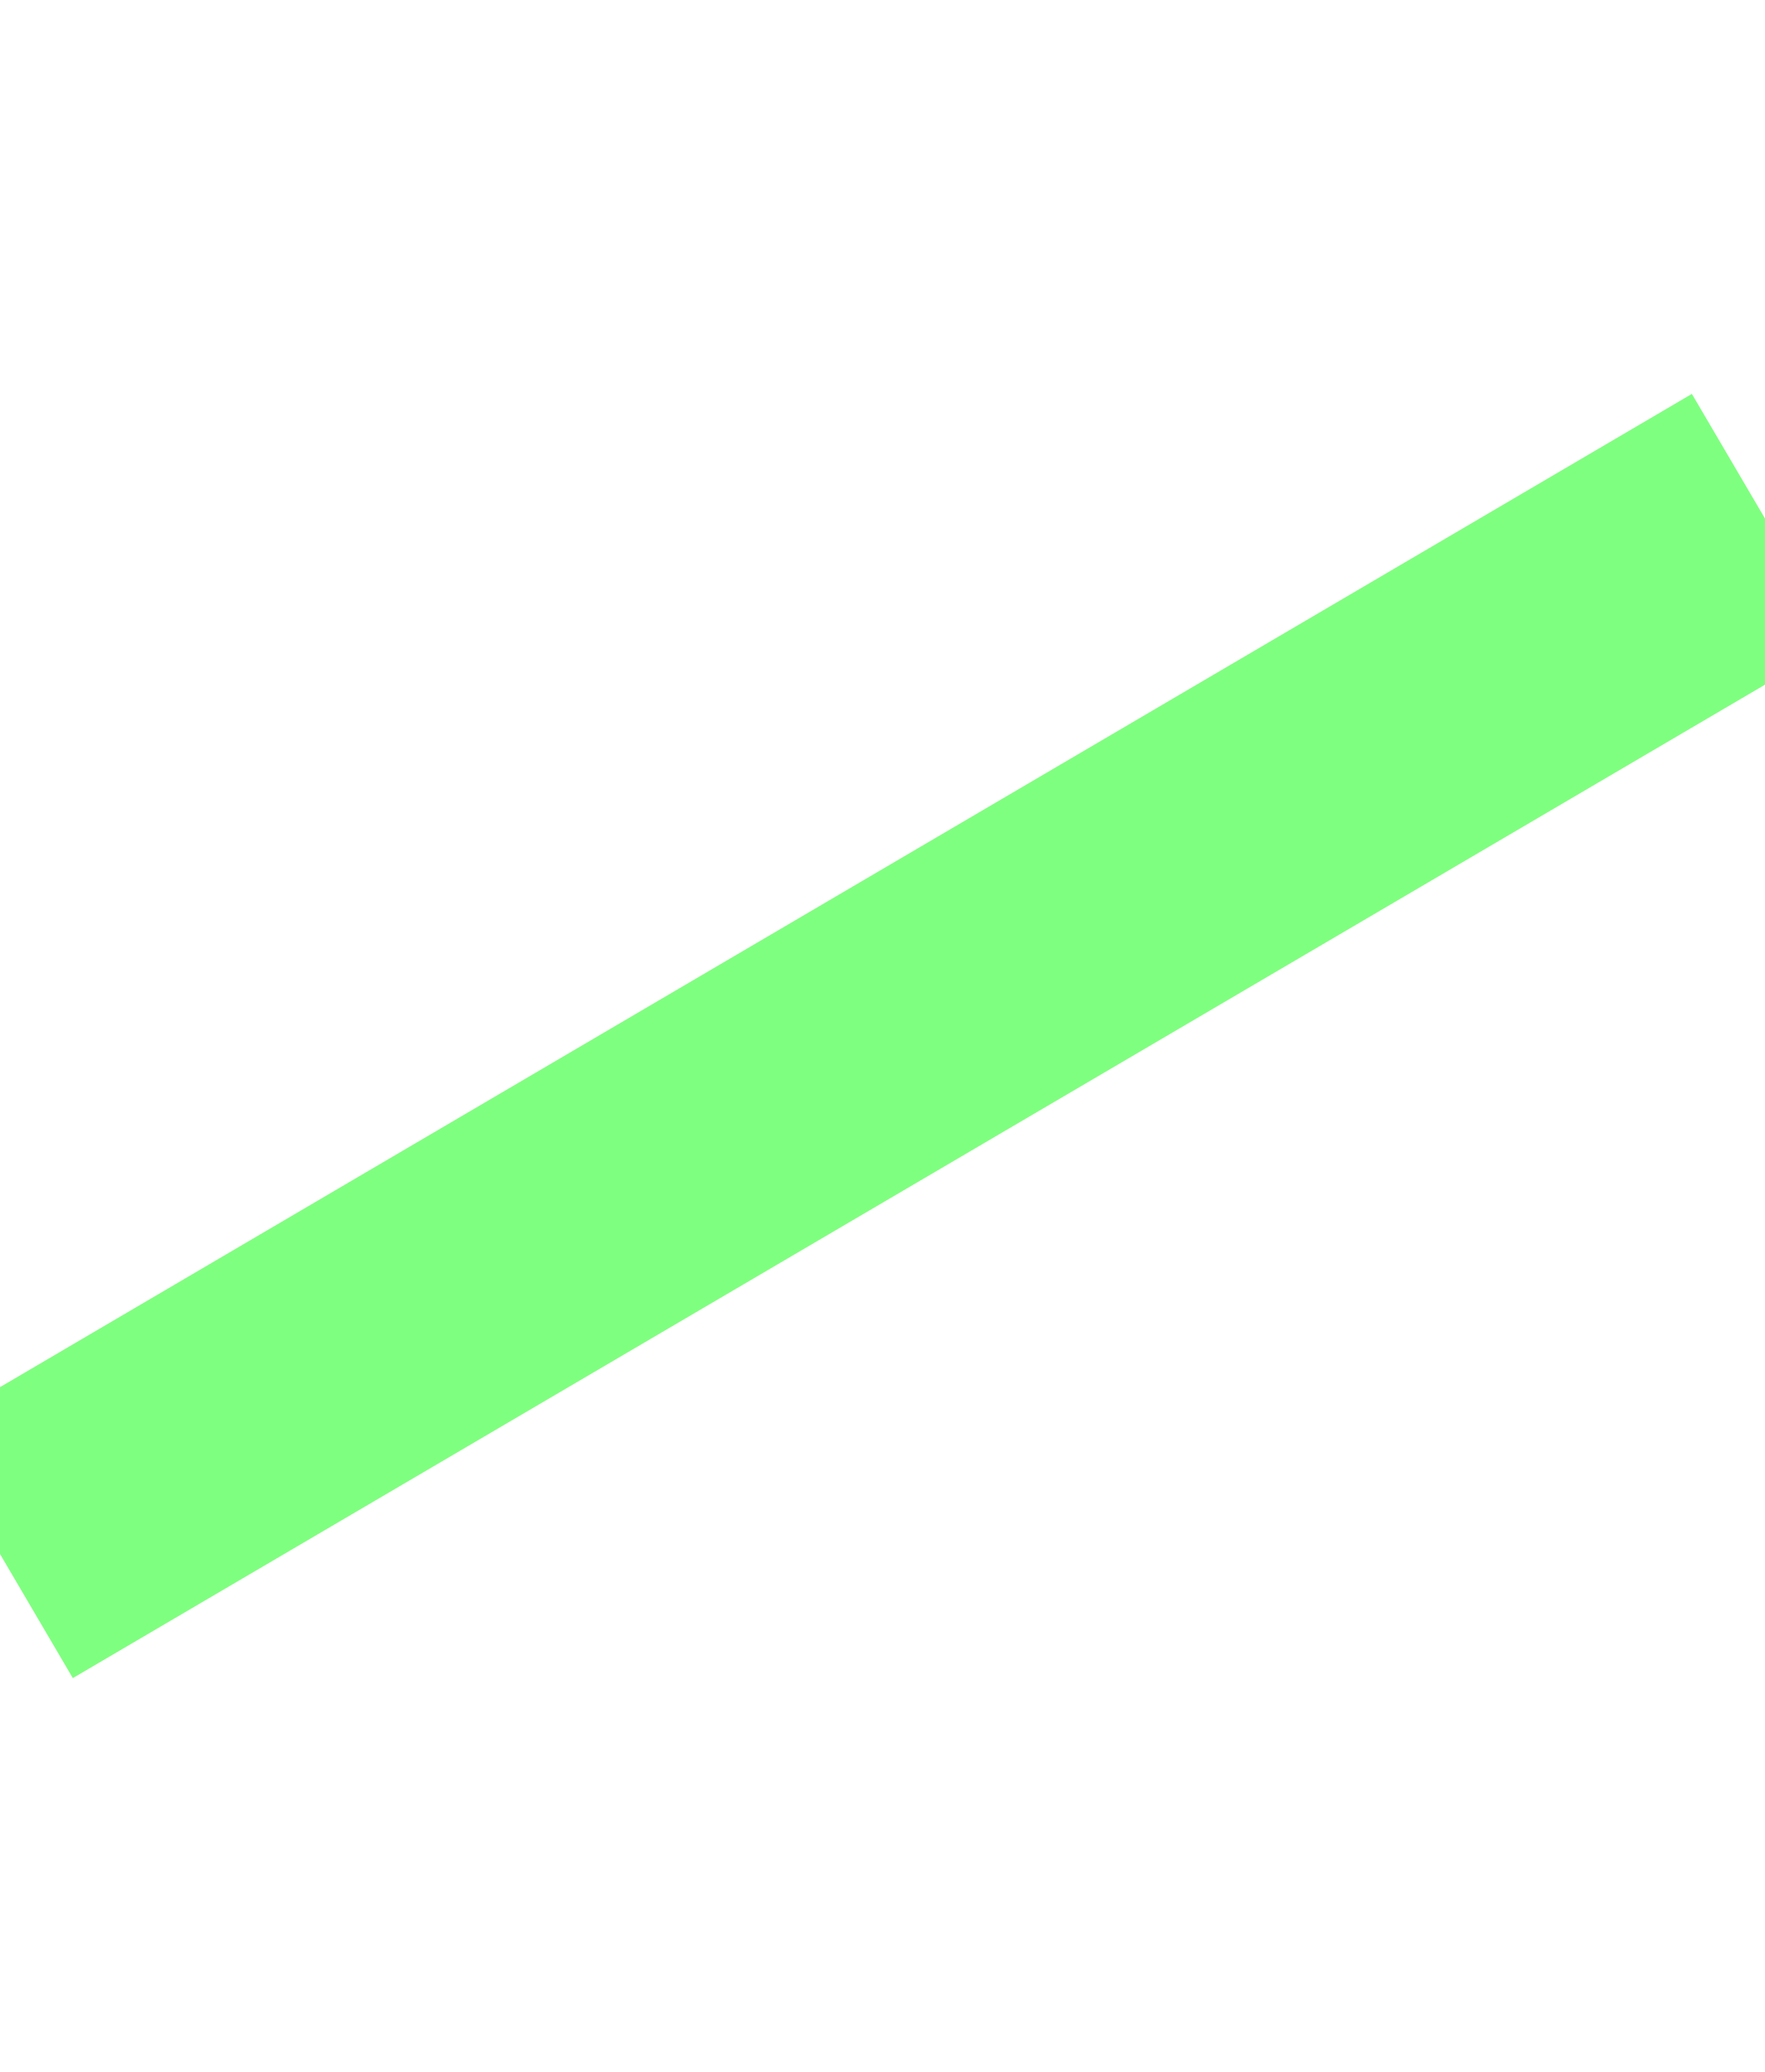
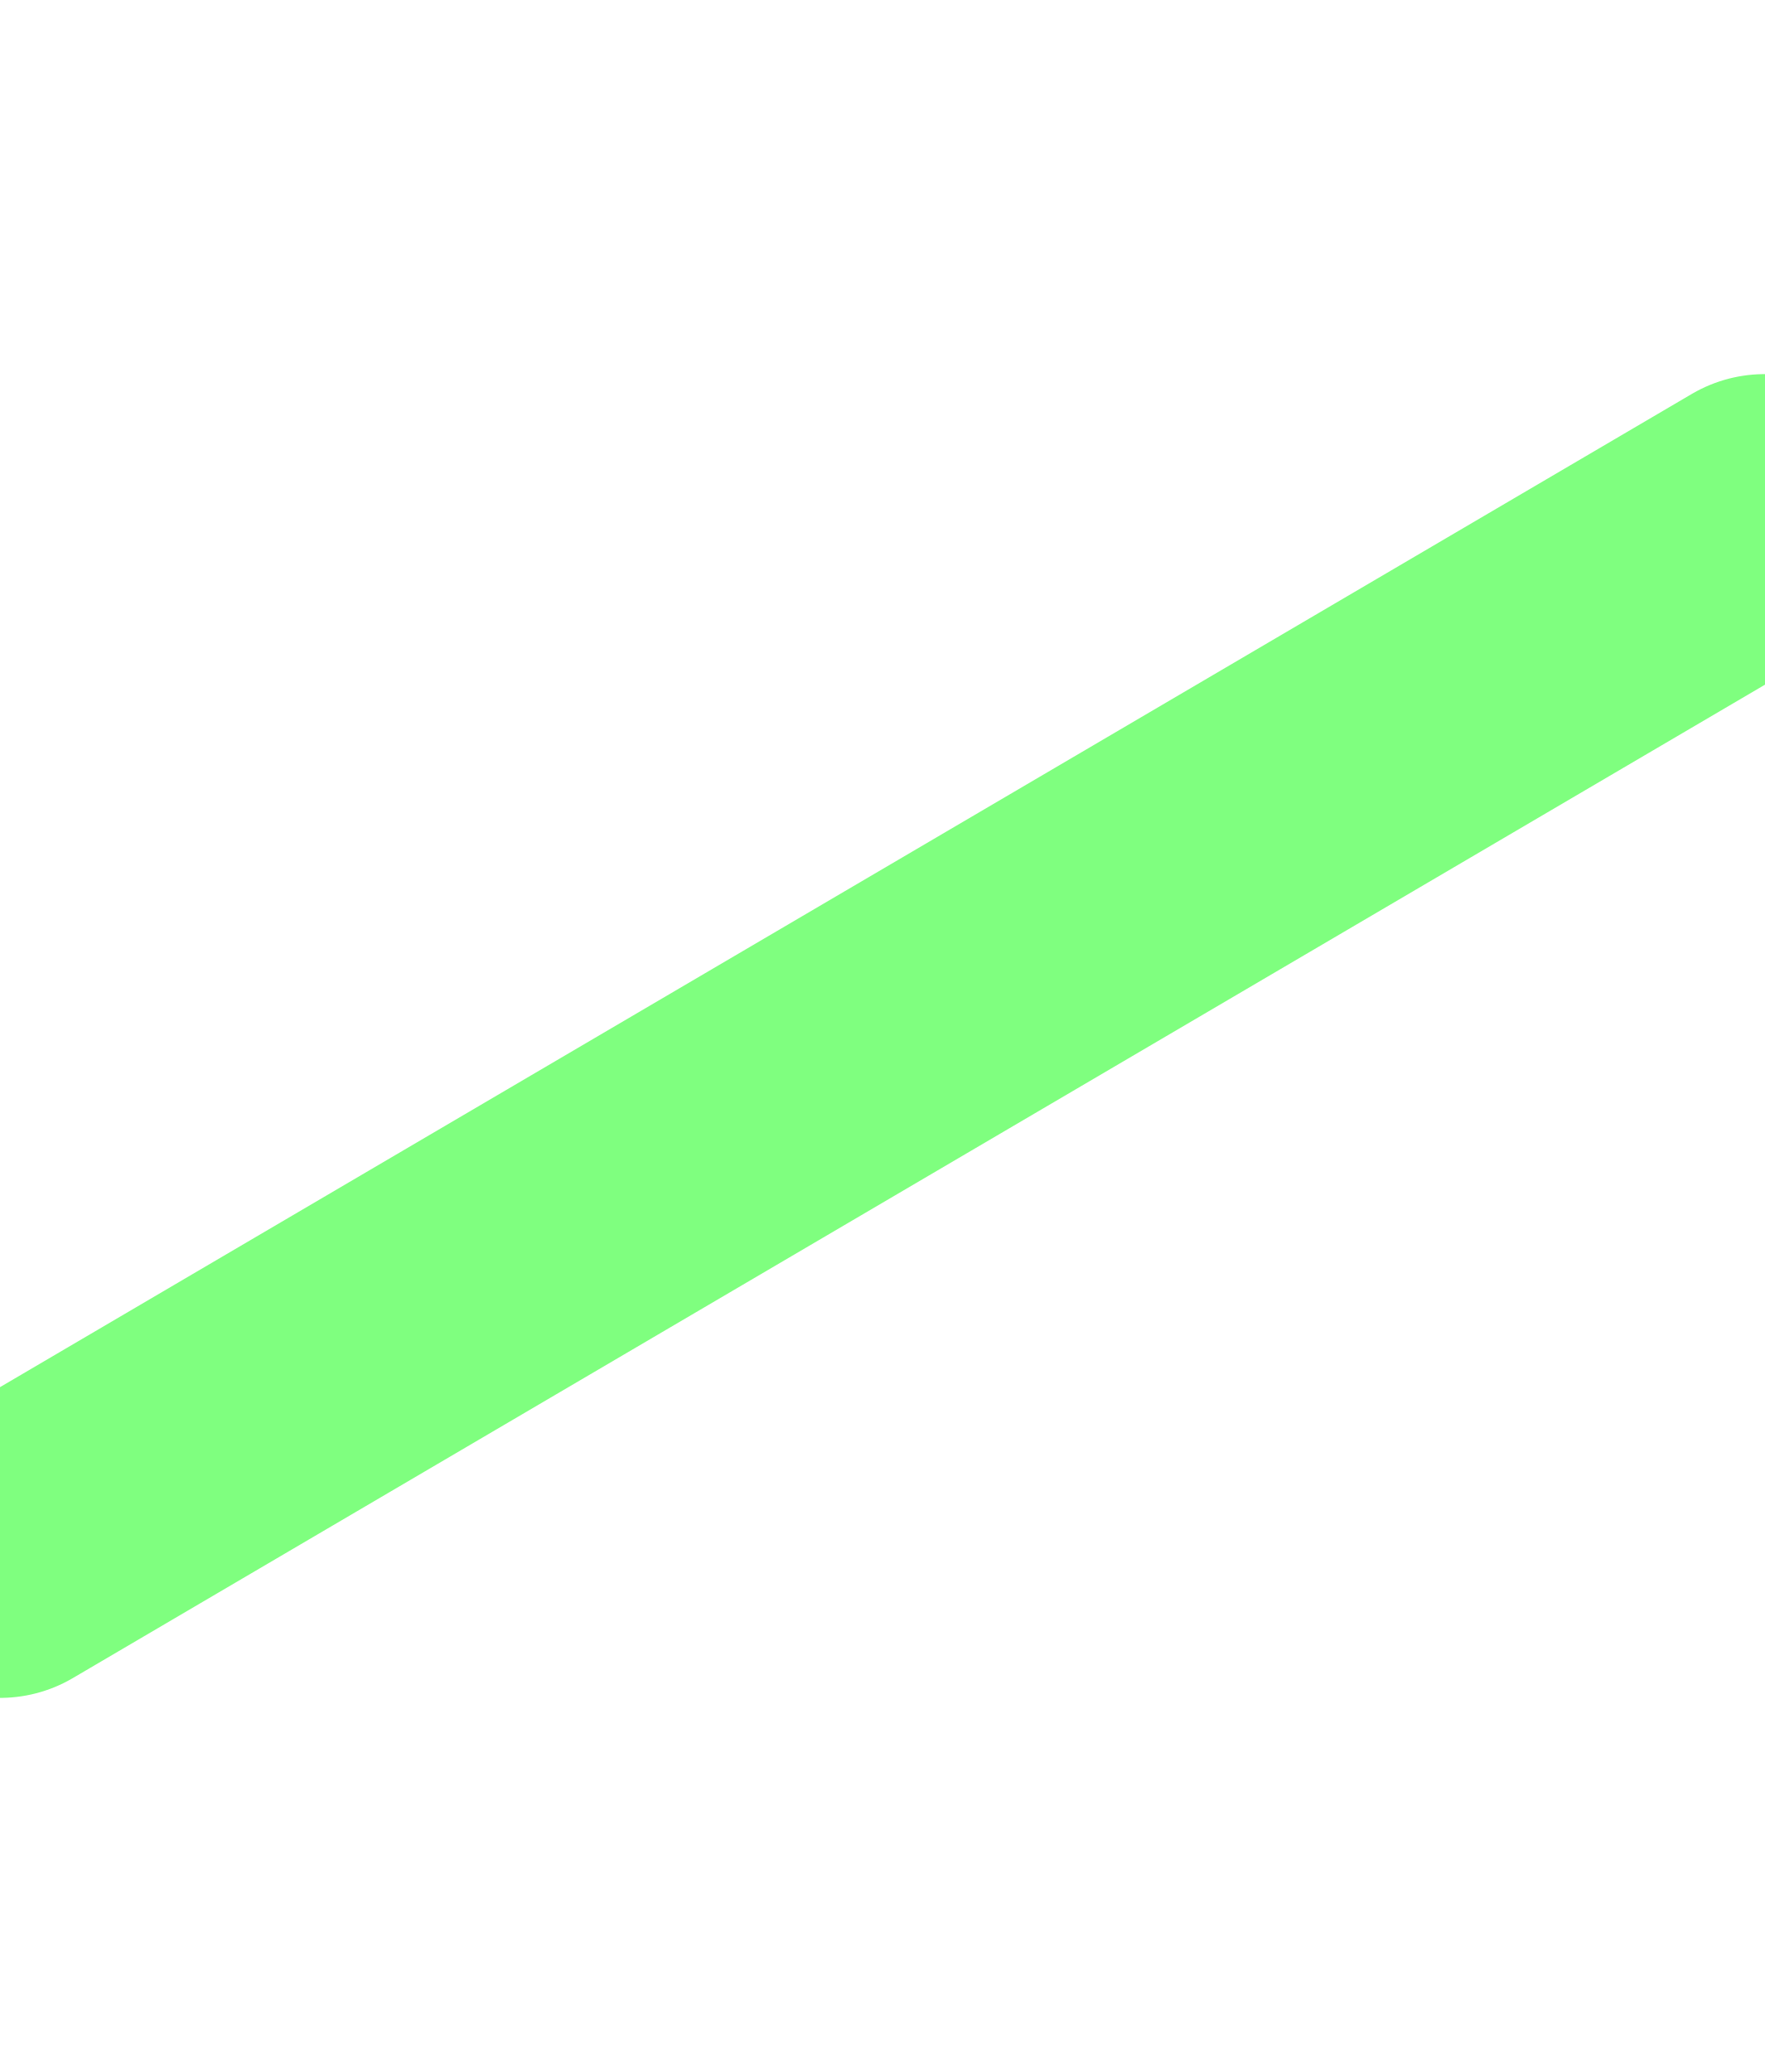
<svg xmlns="http://www.w3.org/2000/svg" width="92" height="108" viewBox="0 0 92 108" fill="none">
-   <line x1="0" y1="81" x2="92" y2="27" fill="none" stroke="#0F0" stroke-opacity="0.5" stroke-width="15" stroke-linejoin="round" />
+   <line x1="0" y1="81" x2="92" y2="27" fill="none" stroke="#0F0" stroke-opacity="0.5" stroke-width="15" stroke-linecap="round" />
</svg>
